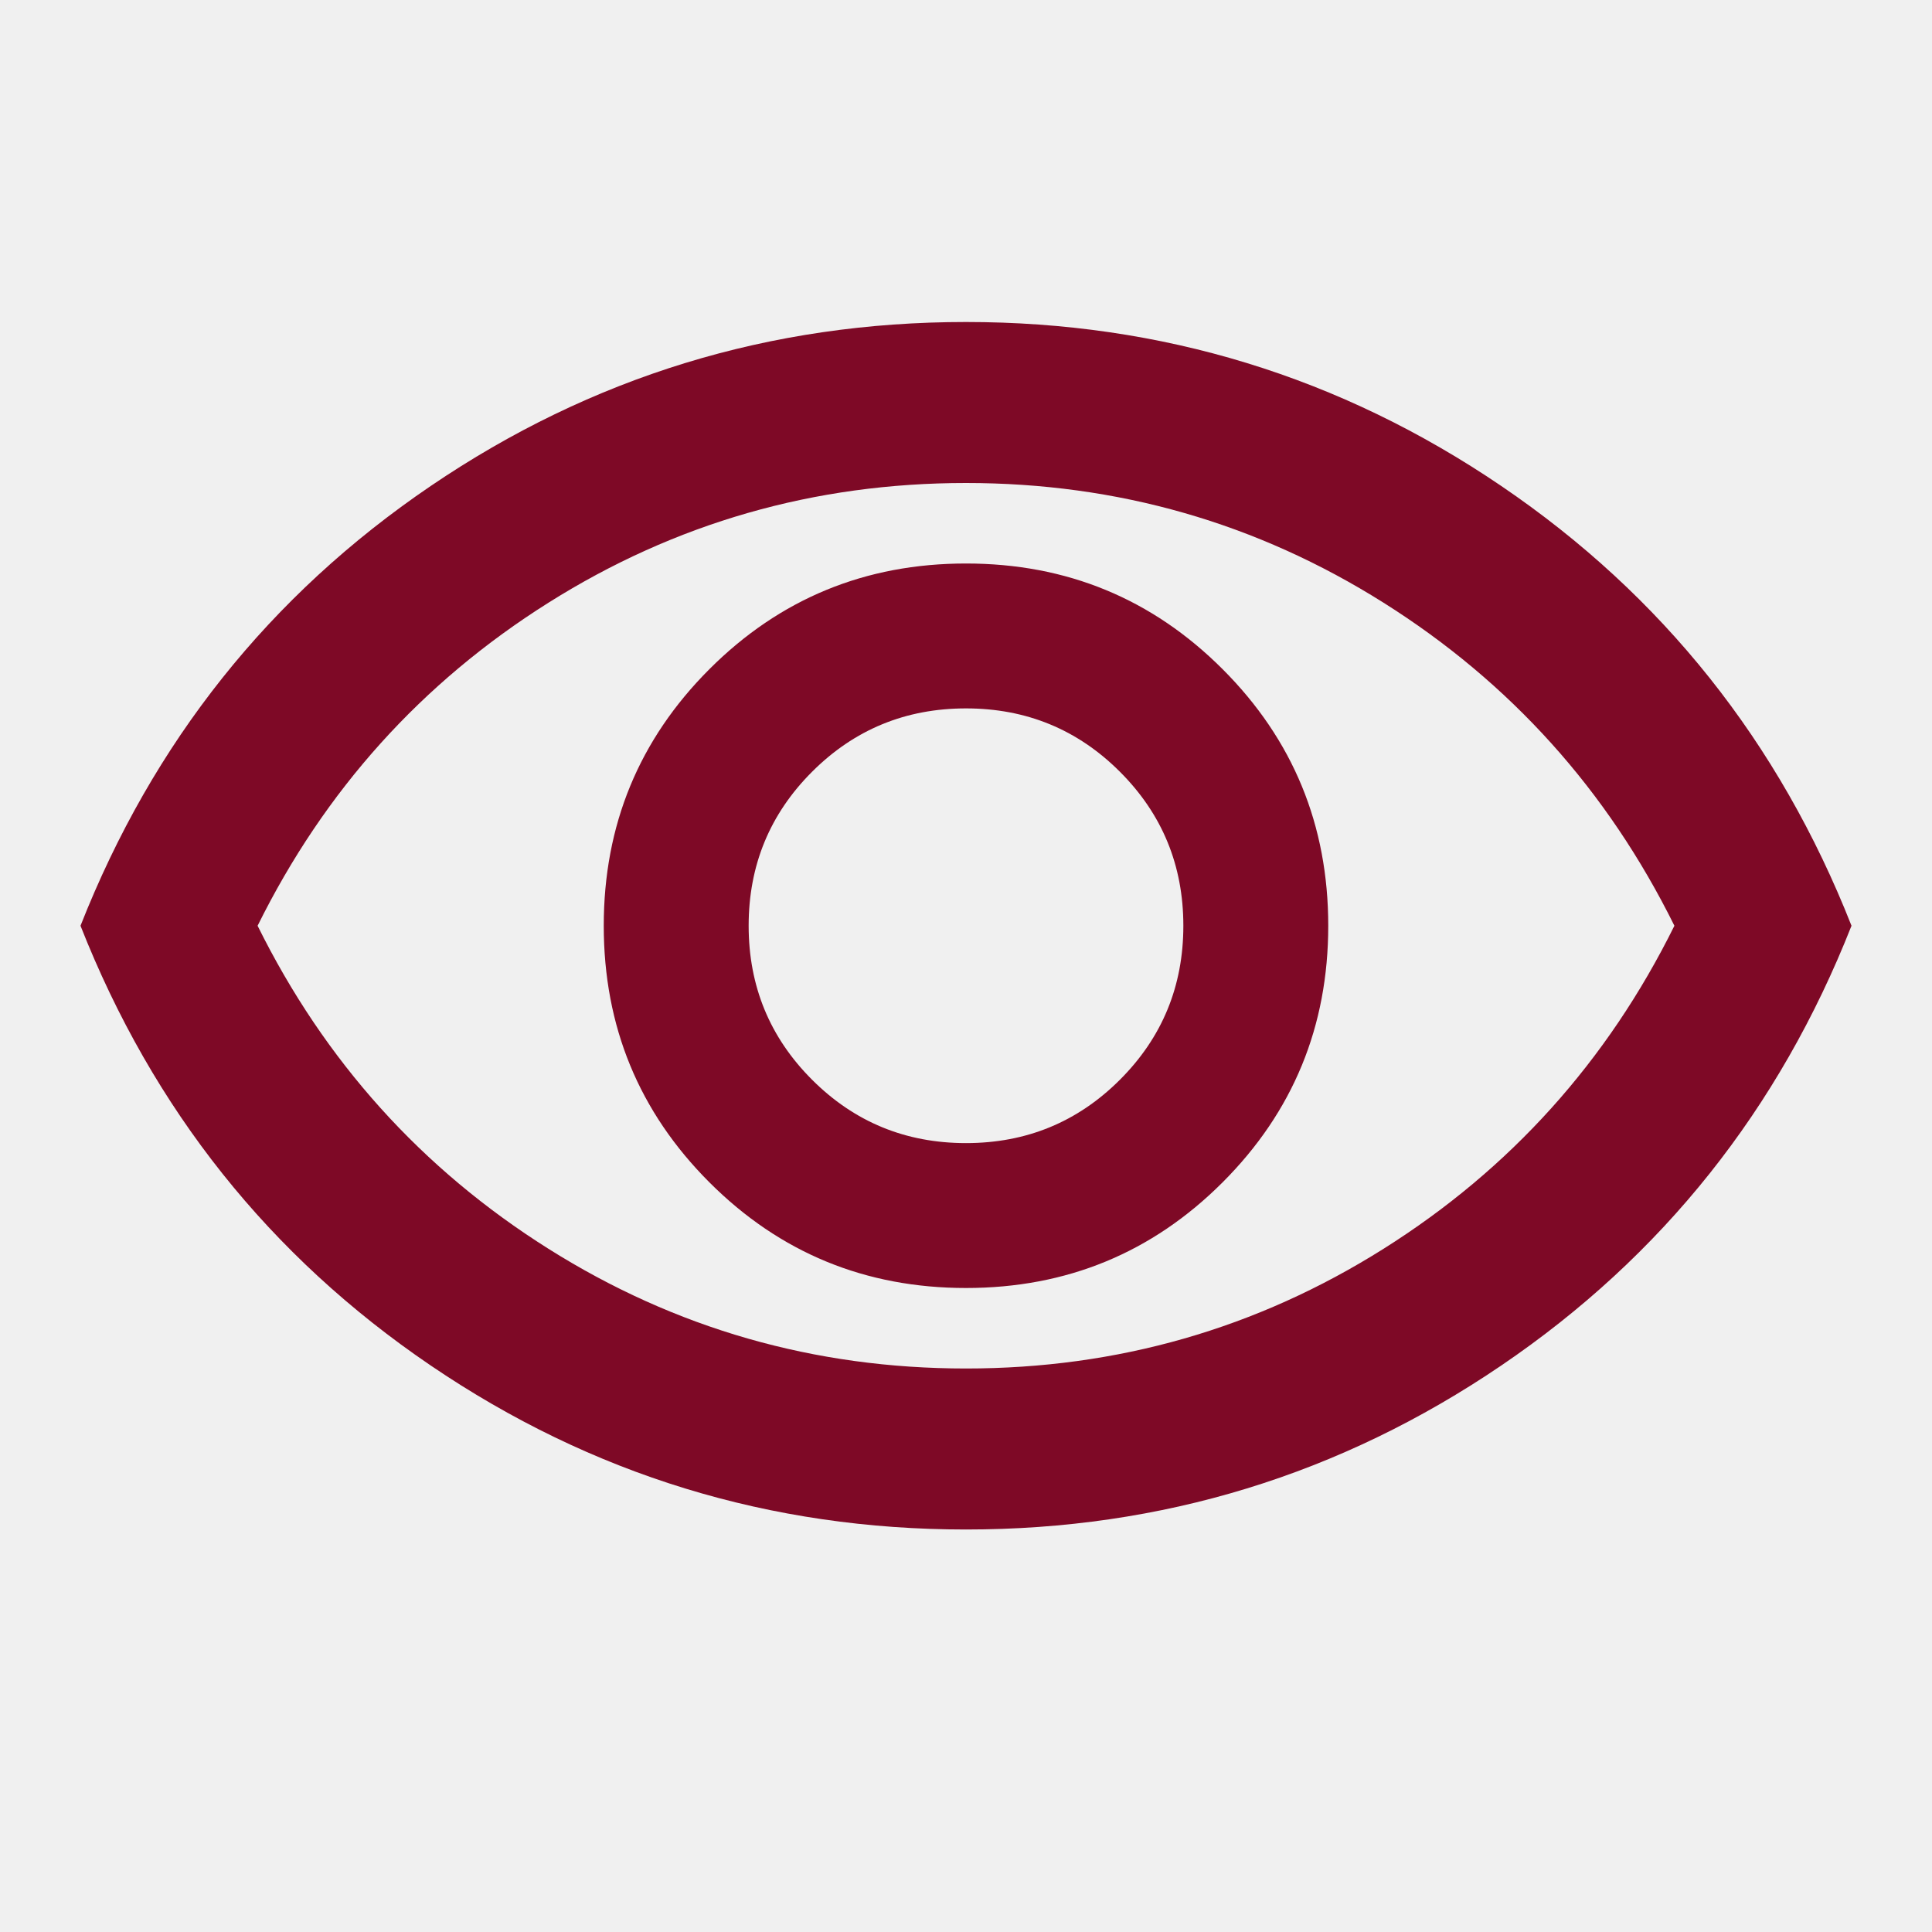
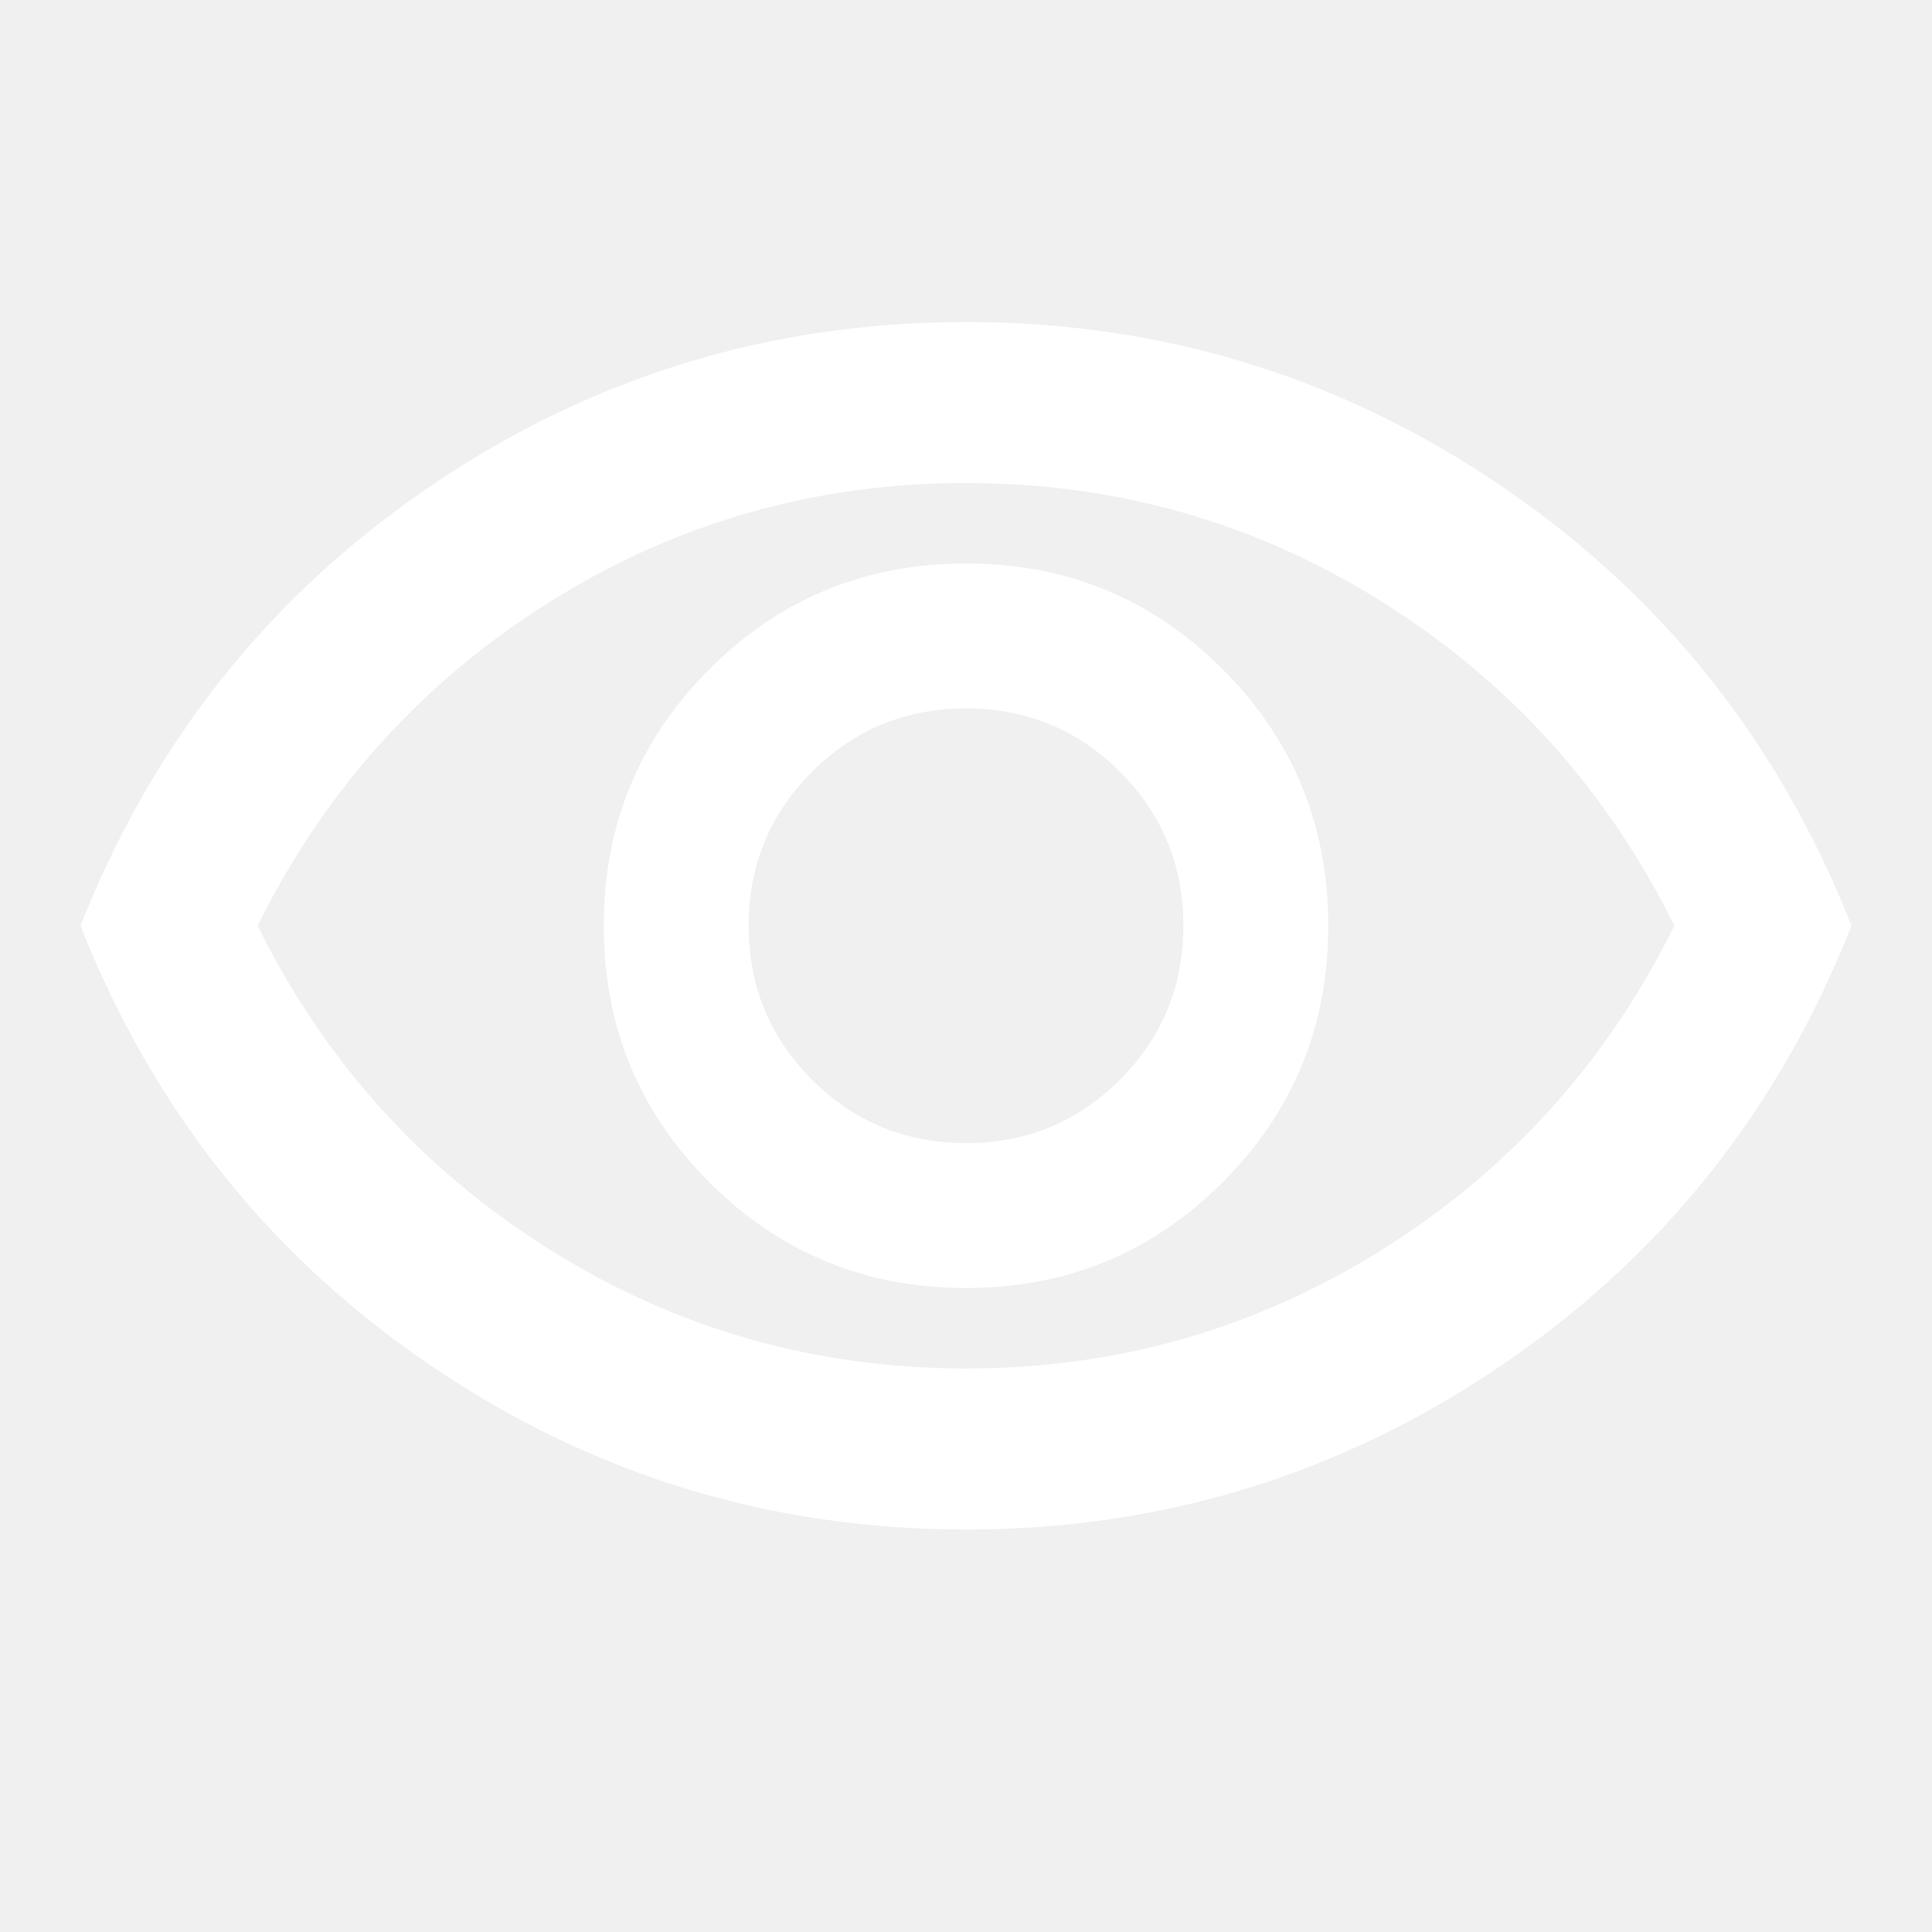
- <svg xmlns="http://www.w3.org/2000/svg" height="24px" viewBox="0 -960 960 960" width="24px" fill="#7e0926">
+ <svg xmlns="http://www.w3.org/2000/svg" height="24px" viewBox="0 -960 960 960" width="24px" fill="#FFF">
  <path d="M480-320q75 0 127.5-52.5T660-500q0-75-52.5-127.5T480-680q-75 0-127.5 52.5T300-500q0 75 52.5 127.5T480-320Zm0-72q-45 0-76.5-31.5T372-500q0-45 31.5-76.5T480-608q45 0 76.5 31.5T588-500q0 45-31.5 76.5T480-392Zm0 192q-146 0-266-81.5T40-500q54-137 174-218.5T480-800q146 0 266 81.5T920-500q-54 137-174 218.5T480-200Zm0-300Zm0 220q113 0 207.5-59.5T832-500q-50-101-144.5-160.5T480-720q-113 0-207.5 59.5T128-500q50 101 144.5 160.5T480-280Z" />
</svg>
